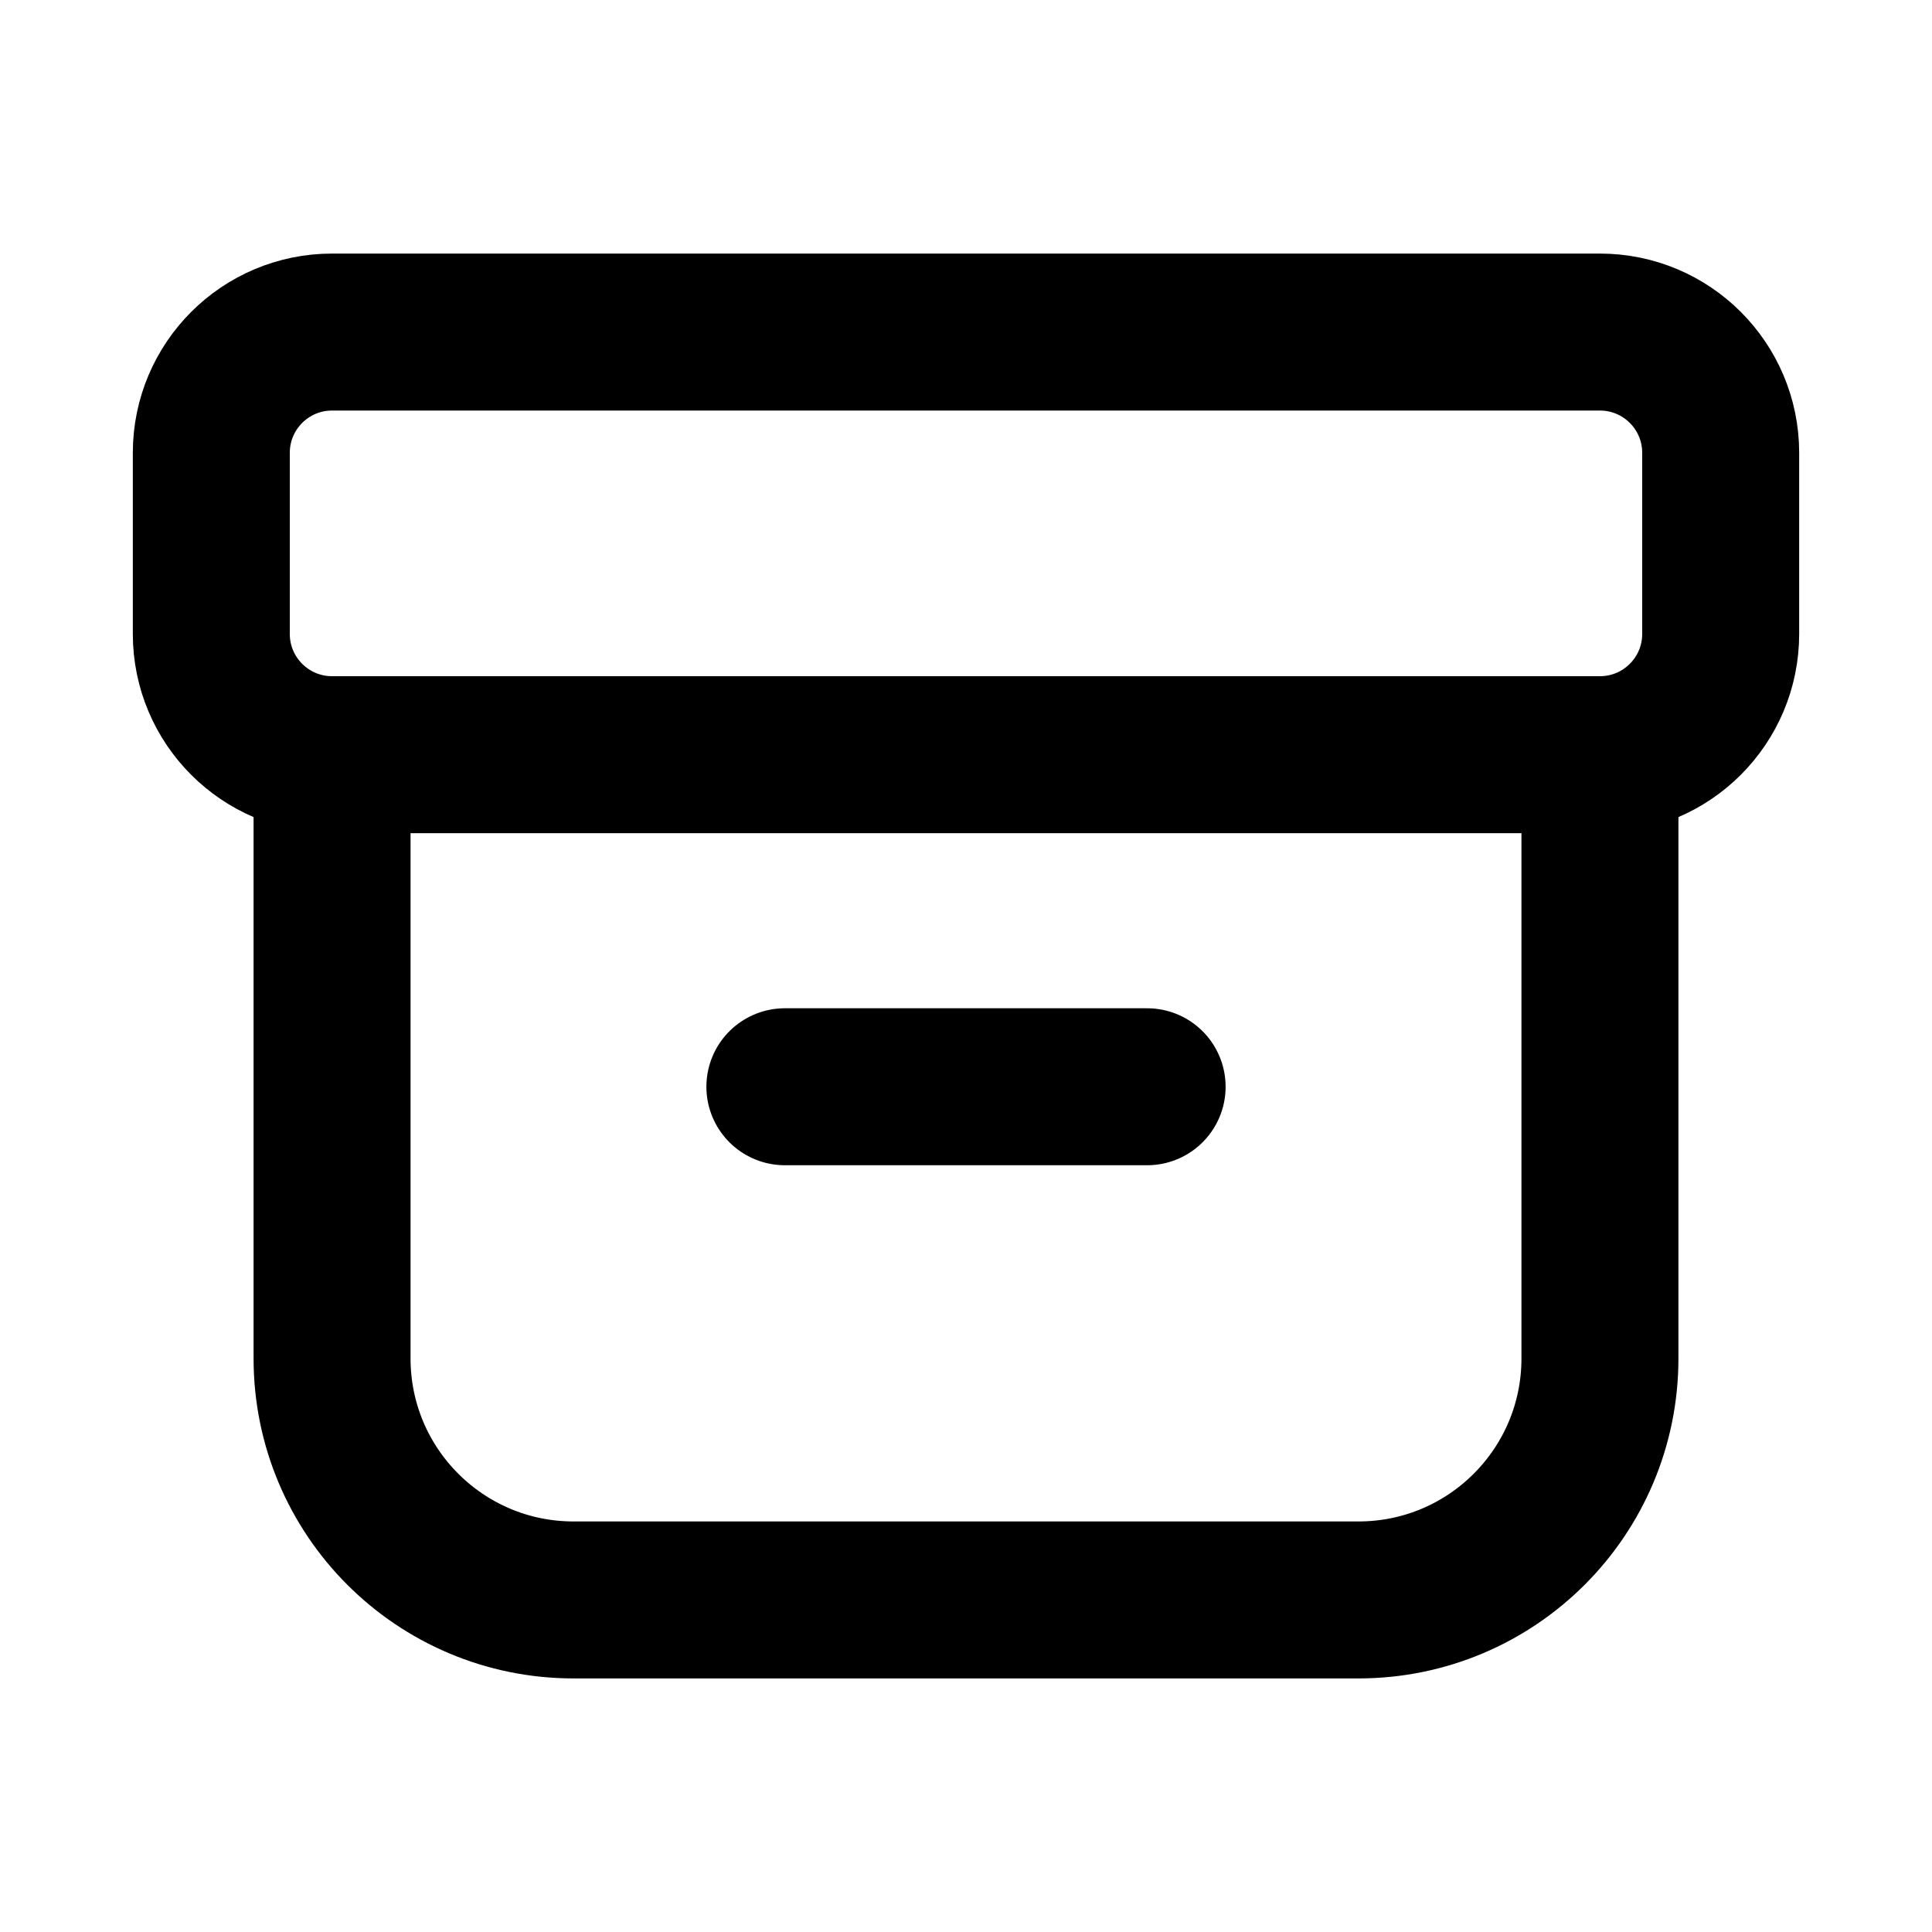
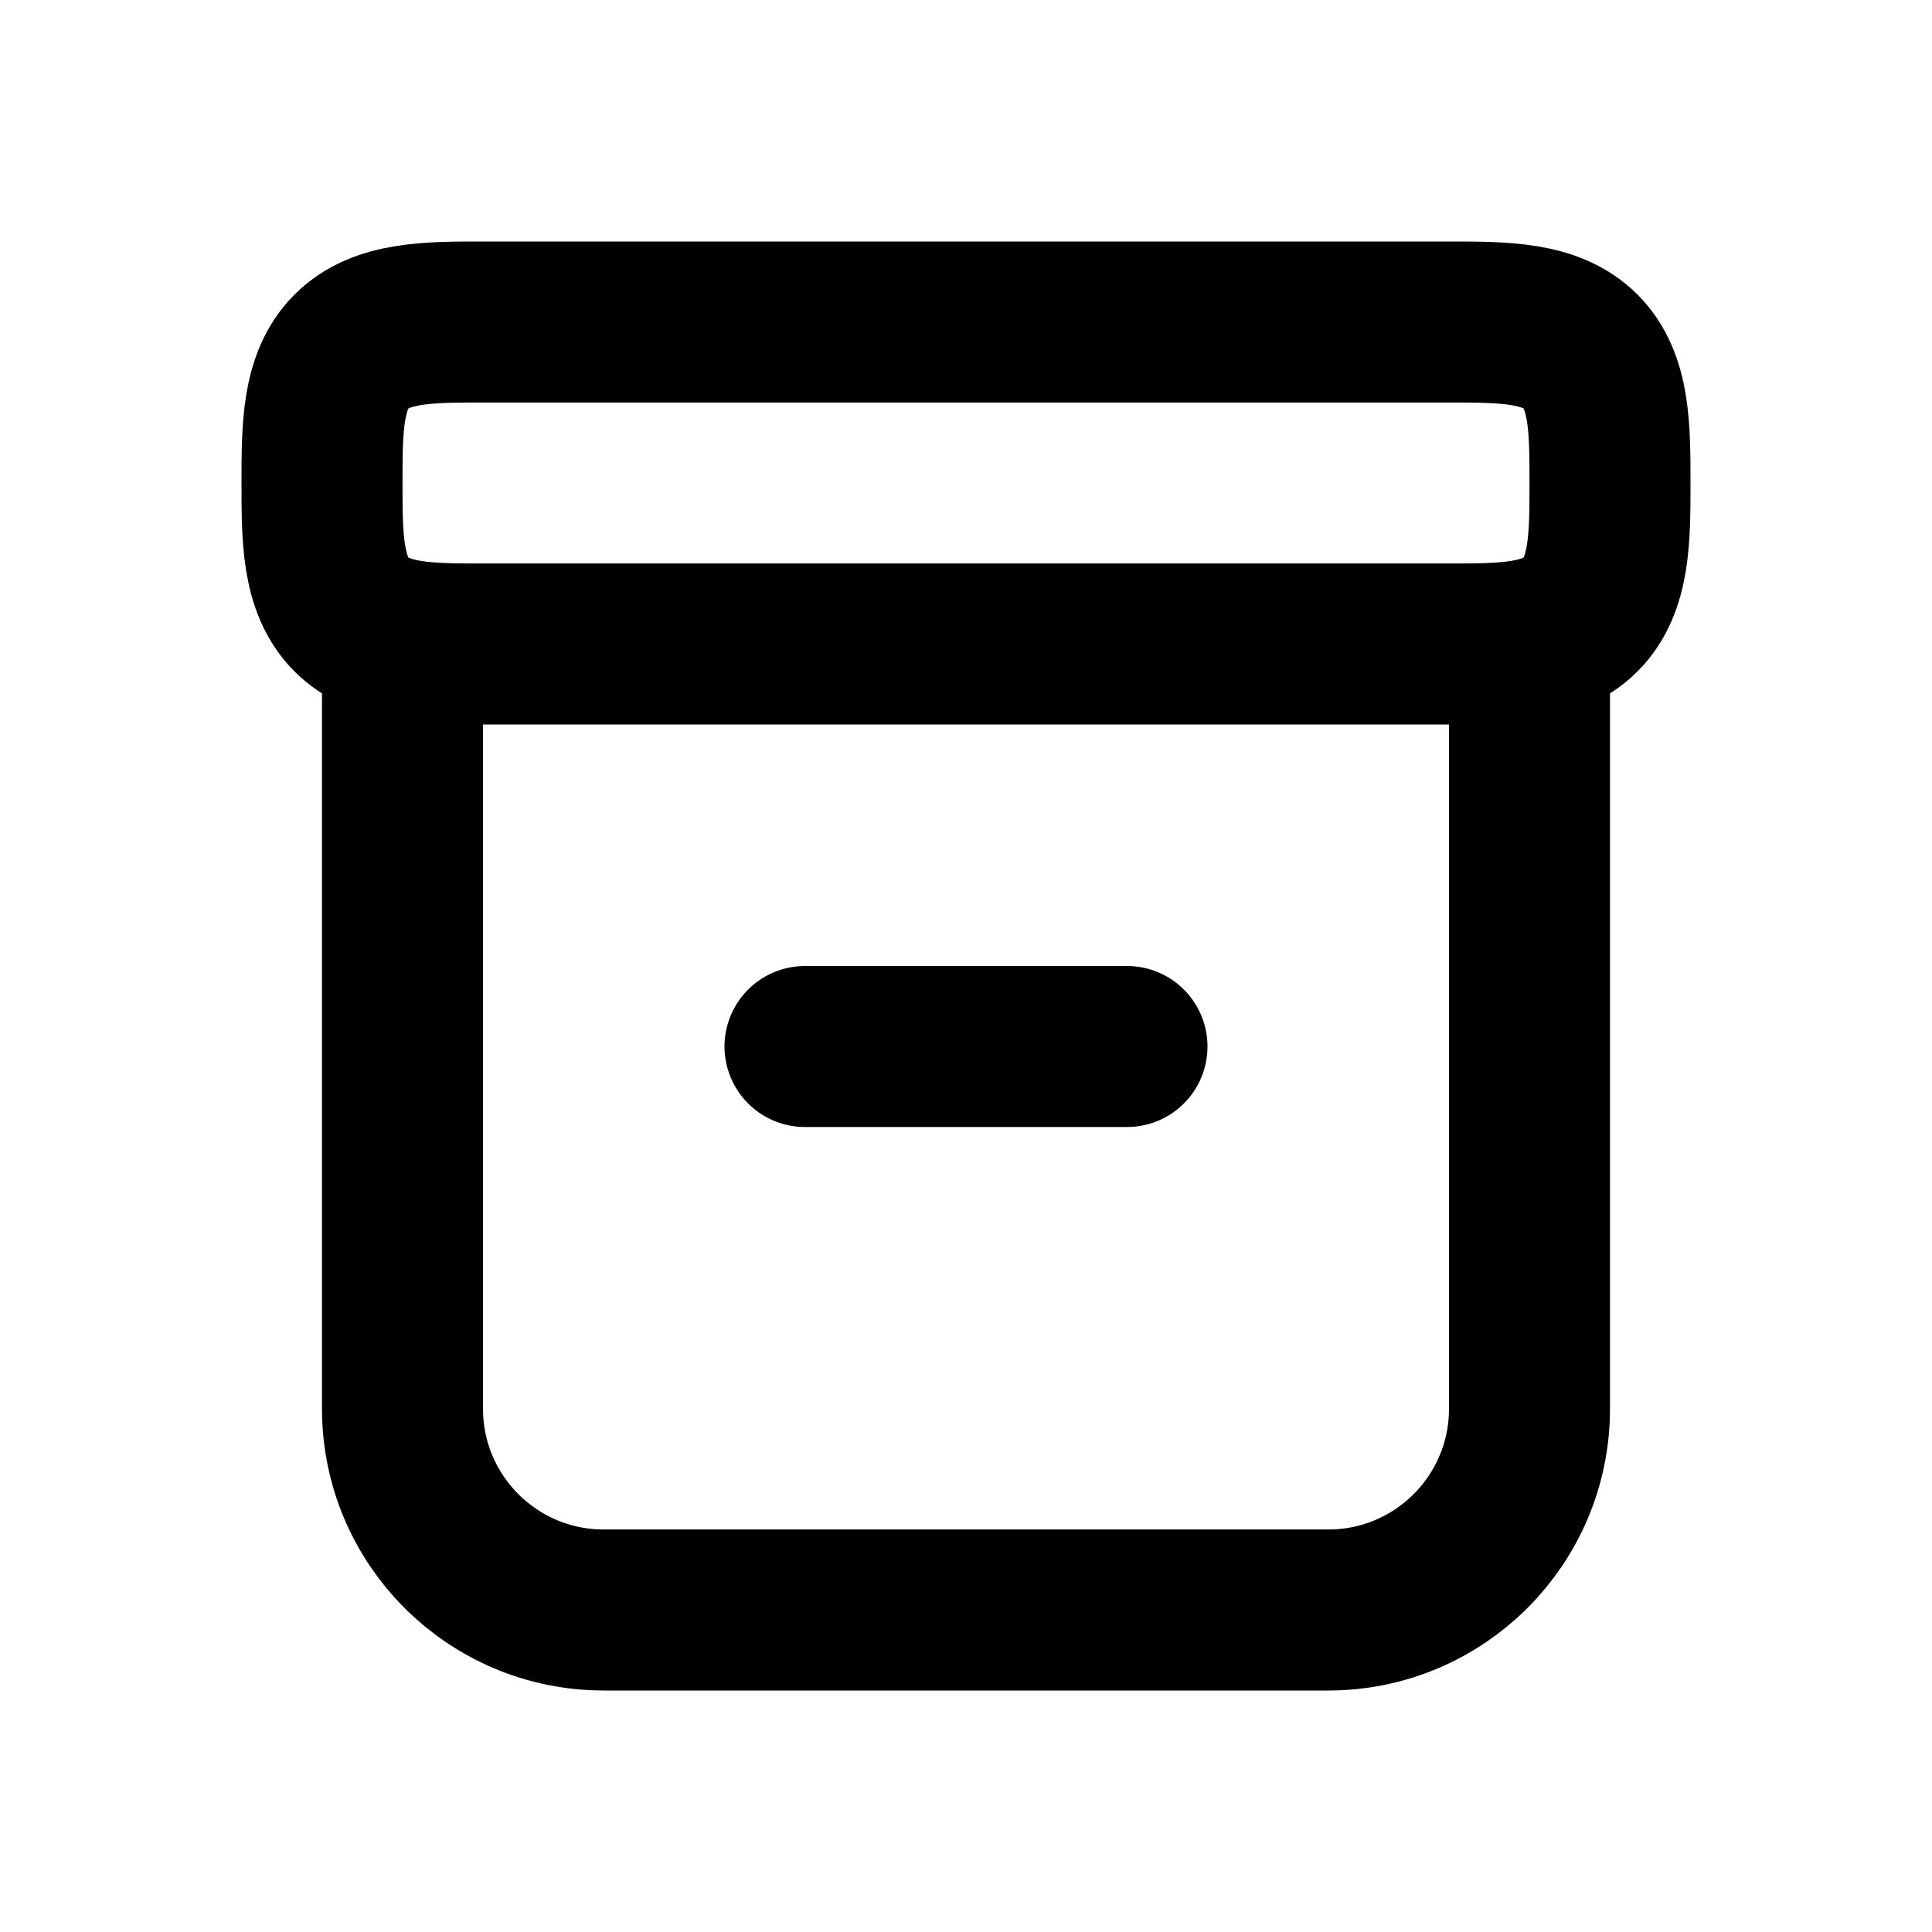
- <svg xmlns="http://www.w3.org/2000/svg" width="16" height="16" viewBox="0 0 16 16" fill="none" stroke="currentColor" stroke-width="1.3" stroke-linecap="round" stroke-linejoin="round" color="#000000">
-   <g>
-     <rect x="1.75" y="2.75" width="12.5" height="3.5" rx="1" />
-     <path d="M2.75 6.25 L2.75 11.25 C2.75 12.355 3.645 13.25 4.75 13.25 L11.25 13.25 C12.355 13.25 13.25 12.355 13.25 11.25 L13.25 6.25" />
-     <line x1="6.5" y1="9" x2="9.5" y2="9" />
-   </g>
+ <svg xmlns="http://www.w3.org/2000/svg" color="#000000" viewBox="0 0 24 24" width="24" height="24" fill="none">
+   <path d="M5 8V17.5A2.5 2.5 0 0 0 7.5 20H16.5A2.5 2.5 0 0 0 19 17.5V8" fill="none" stroke="currentColor" stroke-width="2" stroke-linecap="round" stroke-linejoin="round" />
+   <path d="M10 13L14 13" fill="none" stroke="currentColor" stroke-width="2" stroke-linecap="round" stroke-linejoin="round" />
+   <path d="M4 6C4 5.321 4 4.732 4.366 4.366C4.732 4 5.321 4 6 4L18 4C18.679 4 19.268 4 19.634 4.366C20 4.732 20 5.321 20 6L20 6C20 6.679 20 7.268 19.634 7.634C19.268 8 18.679 8 18 8L6 8C5.321 8 4.732 8 4.366 7.634C4 7.268 4 6.679 4 6Z" fill="none" stroke="currentColor" stroke-width="2" stroke-linecap="round" stroke-linejoin="round" />
</svg>
